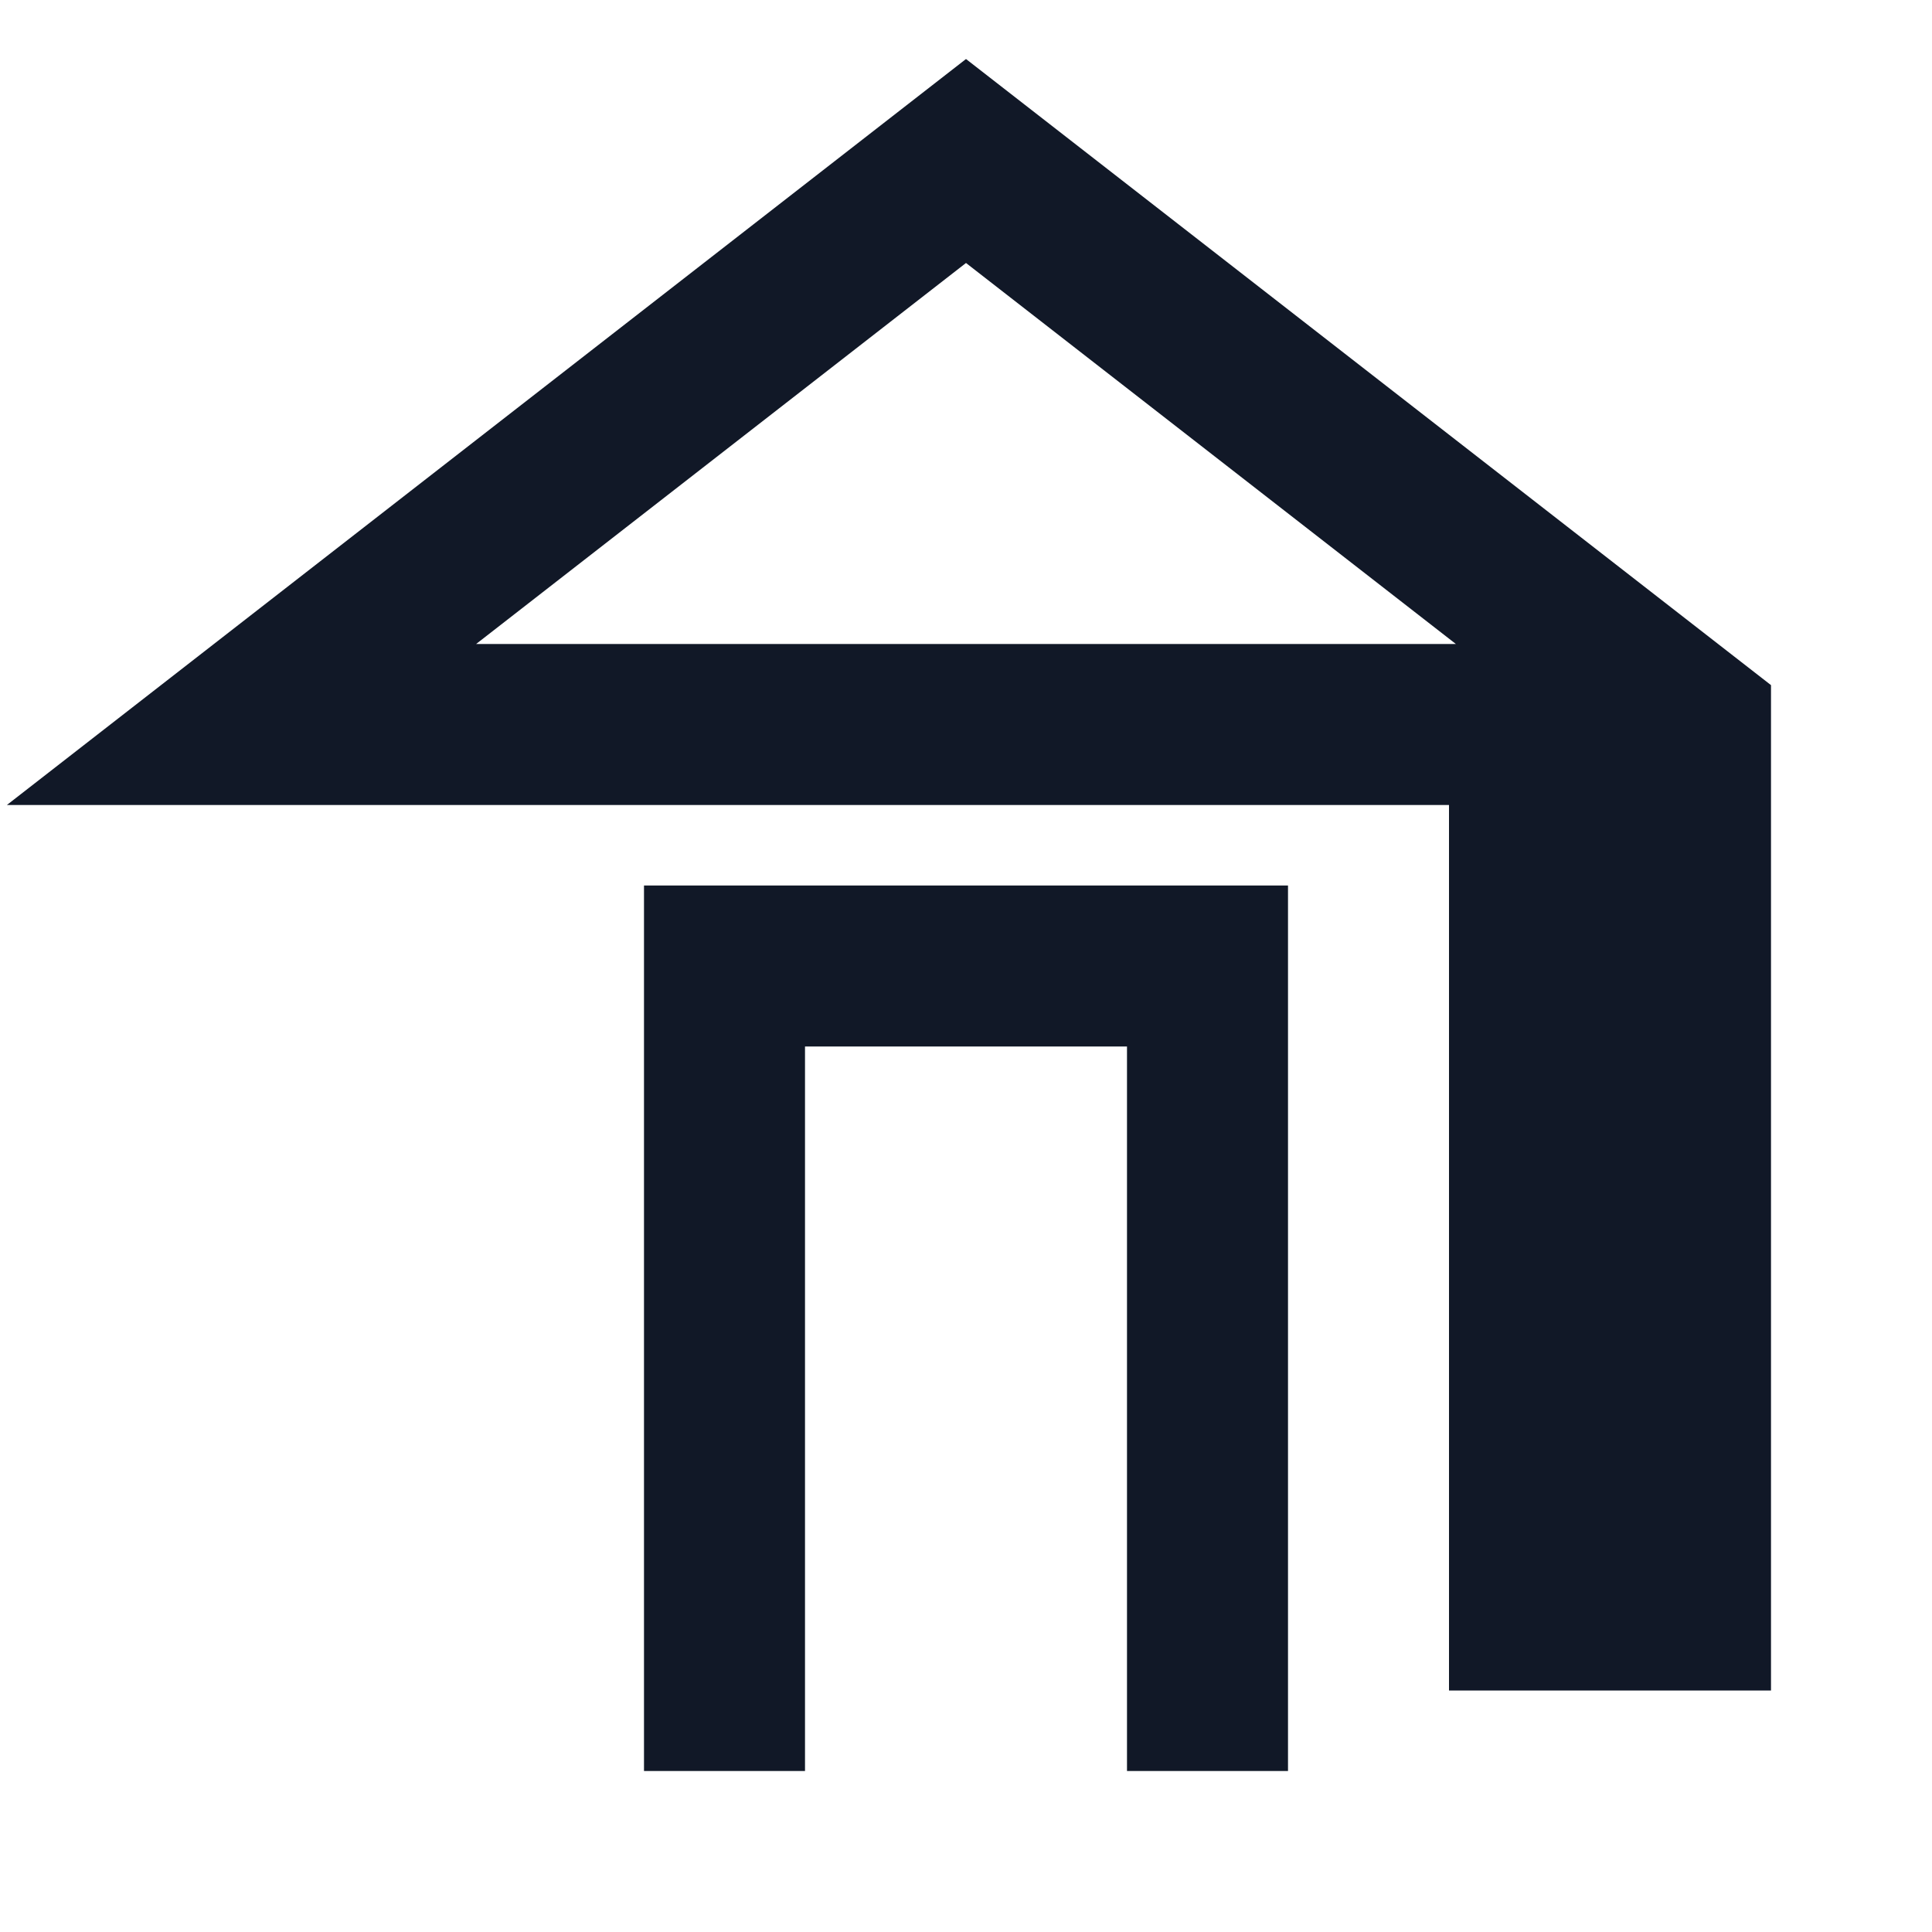
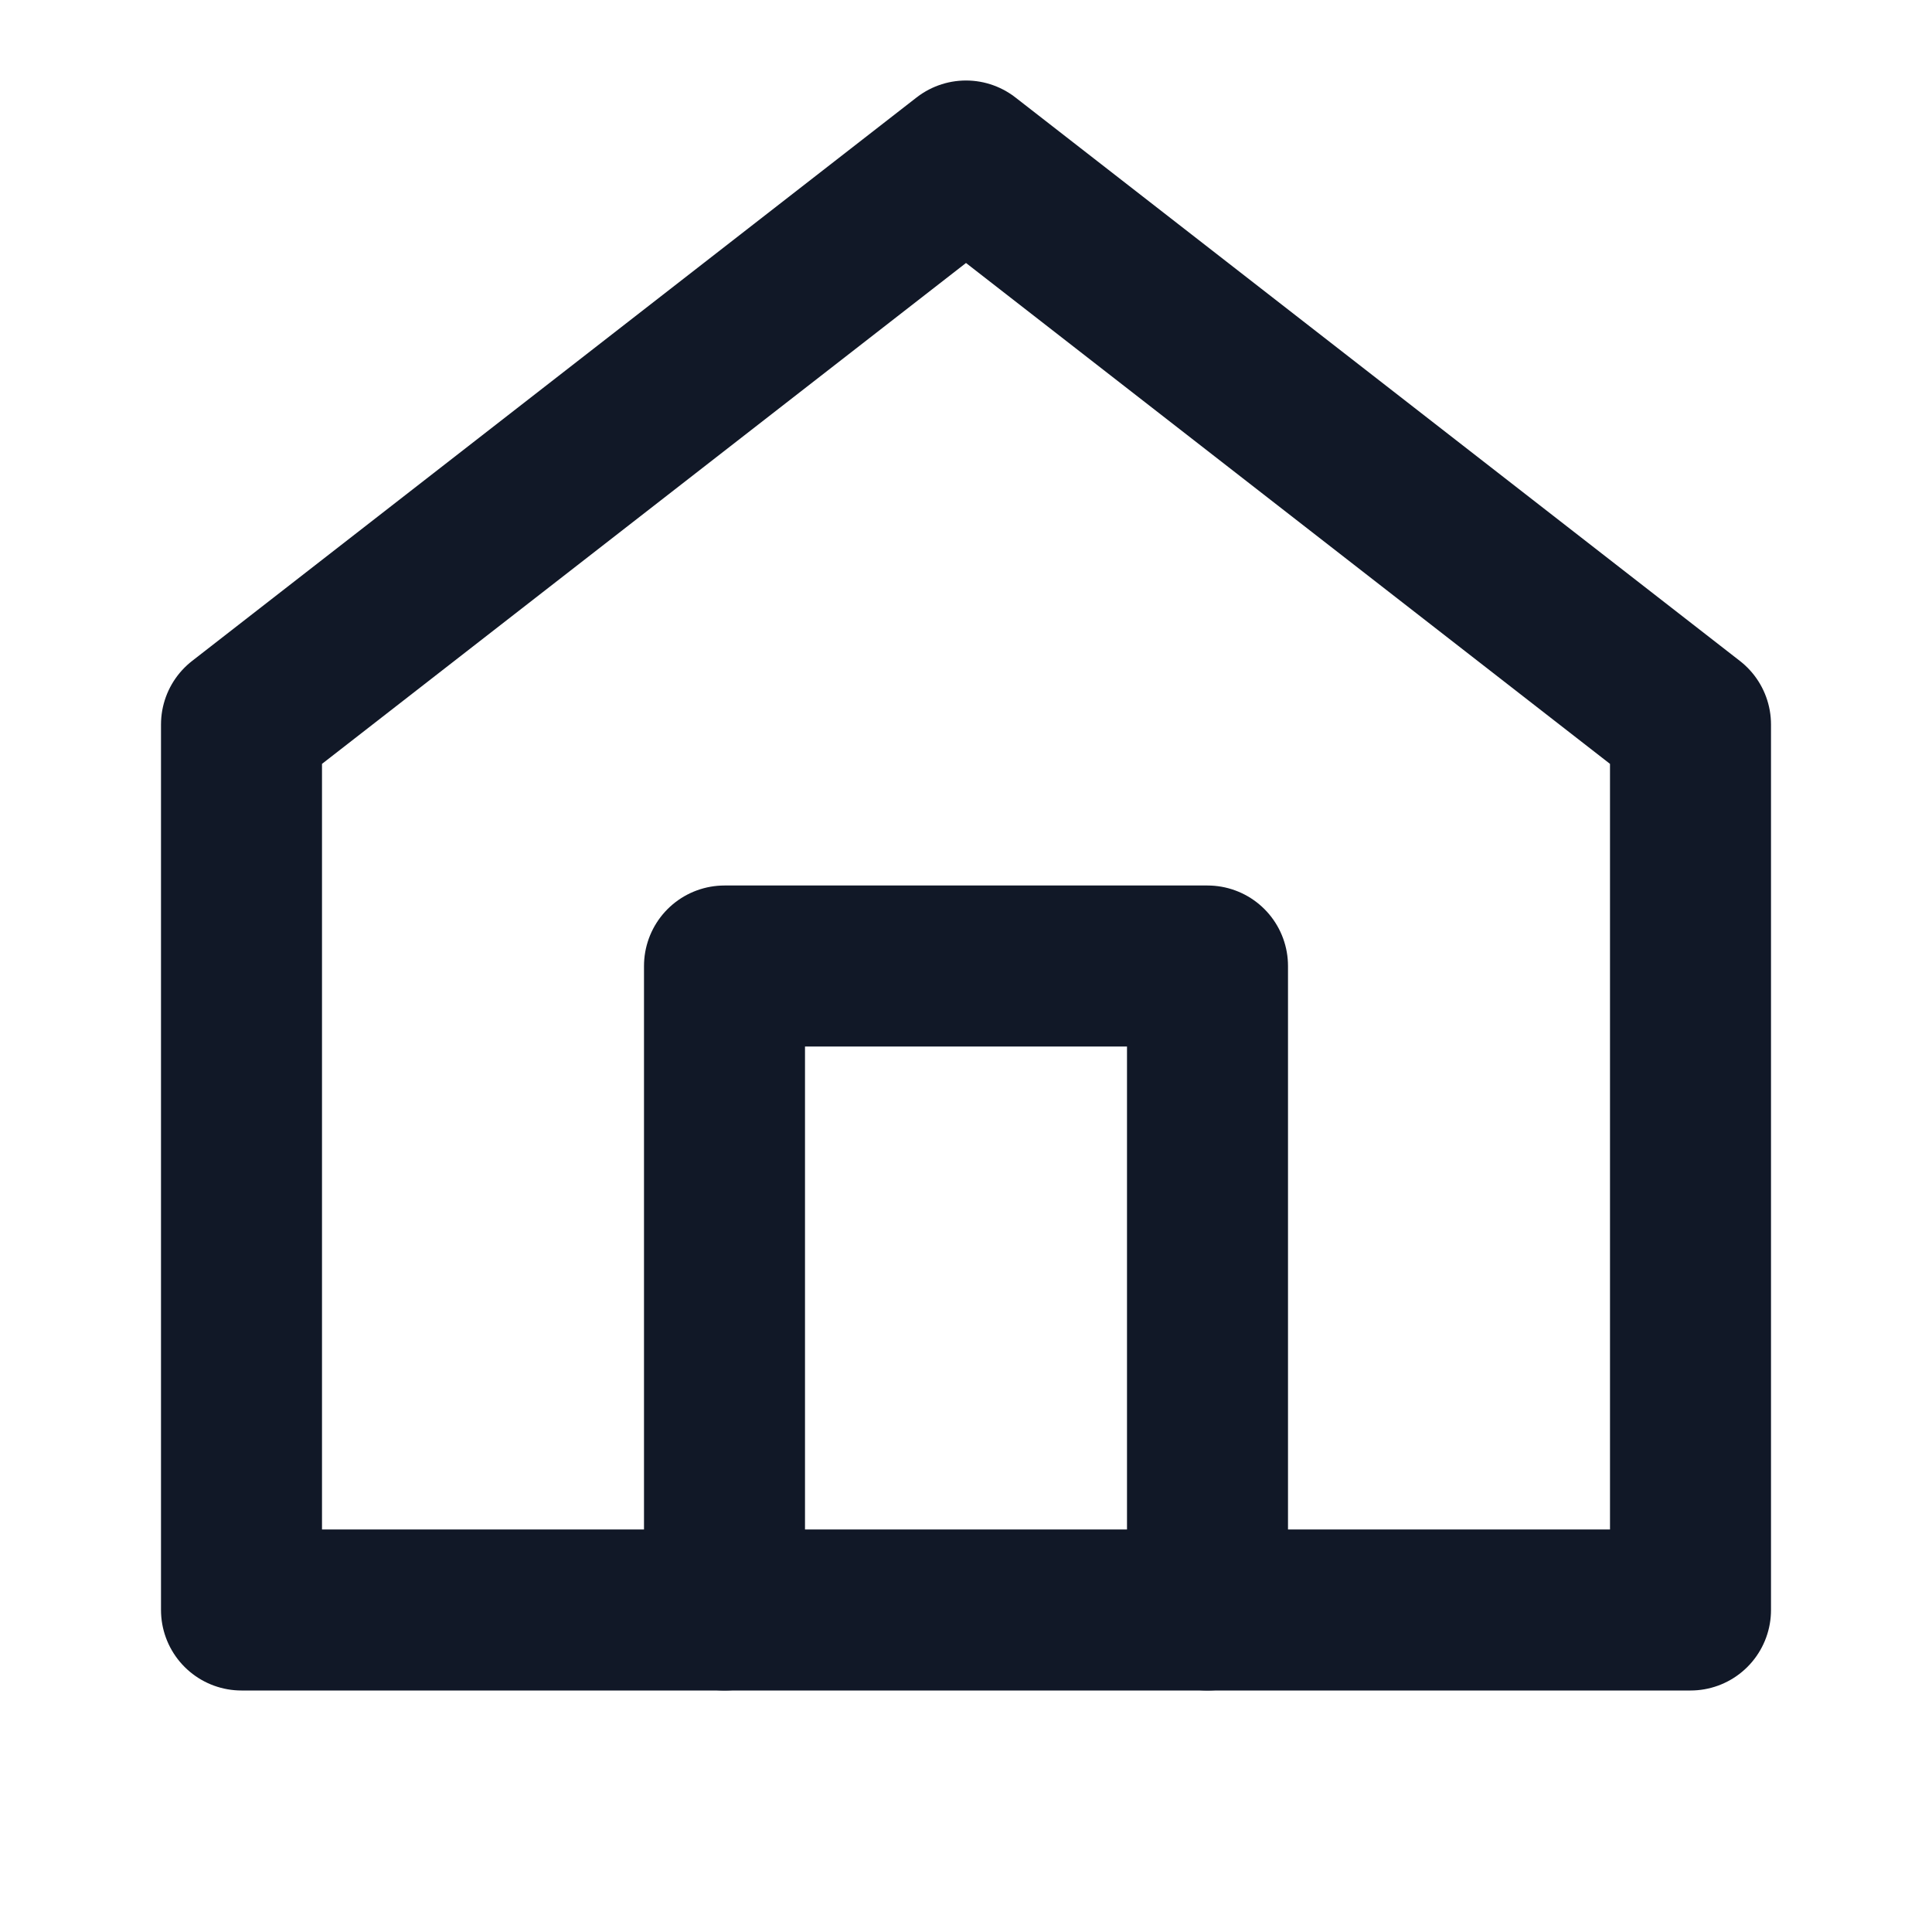
<svg xmlns="http://www.w3.org/2000/svg" viewBox="0 0 24 24" width="100%" role="img" aria-labelledby="icon-sharp-home">
-   <g fill="none" style="stroke:#111827" stroke-width="2" stroke-linecap="butt" stroke-linejoin="miter">
-     <path d="M3 9l9-7 9 7v11h-2V9z" />
-     <polyline points="9 22 9 12 15 12 15 22" />
+   <g fill="none" style="stroke:#111827" stroke-width="2" stroke-linecap="round" stroke-linejoin="round">
+     <path d="M3 9l9-7 9 7v11h-18z" />
+     <path d="M9 20V12h6v8" />
  </g>
</svg>
